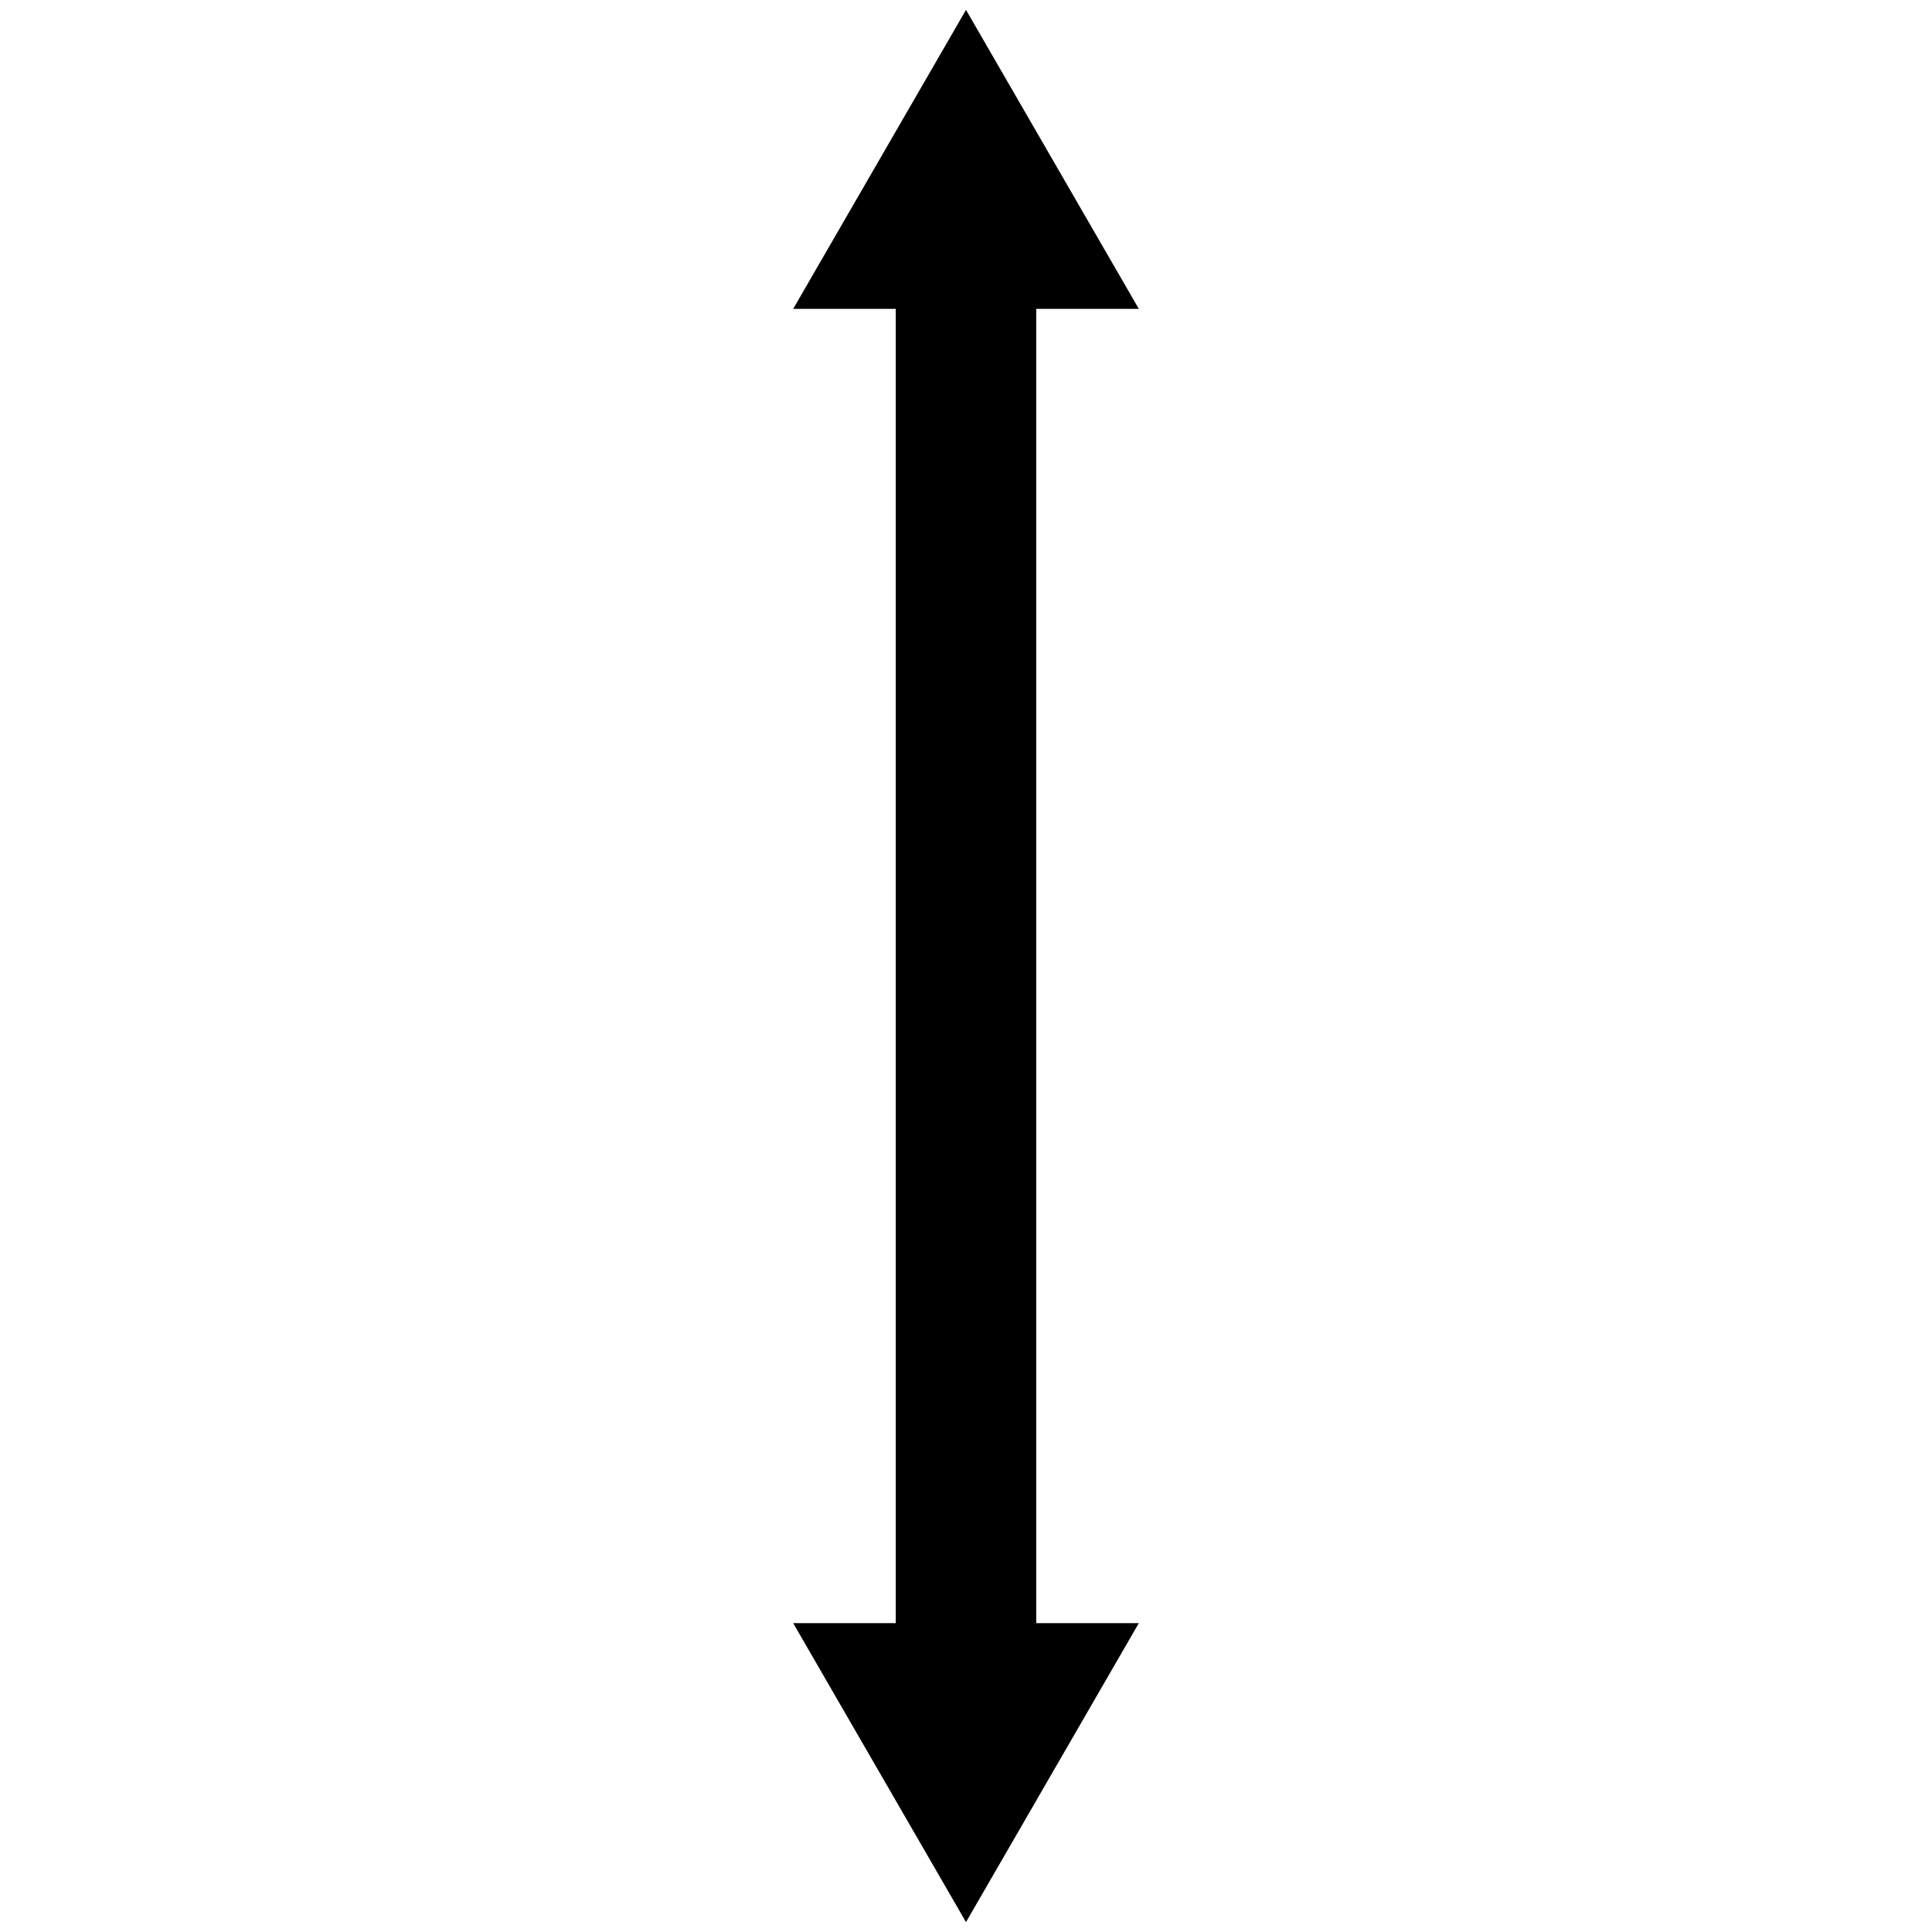
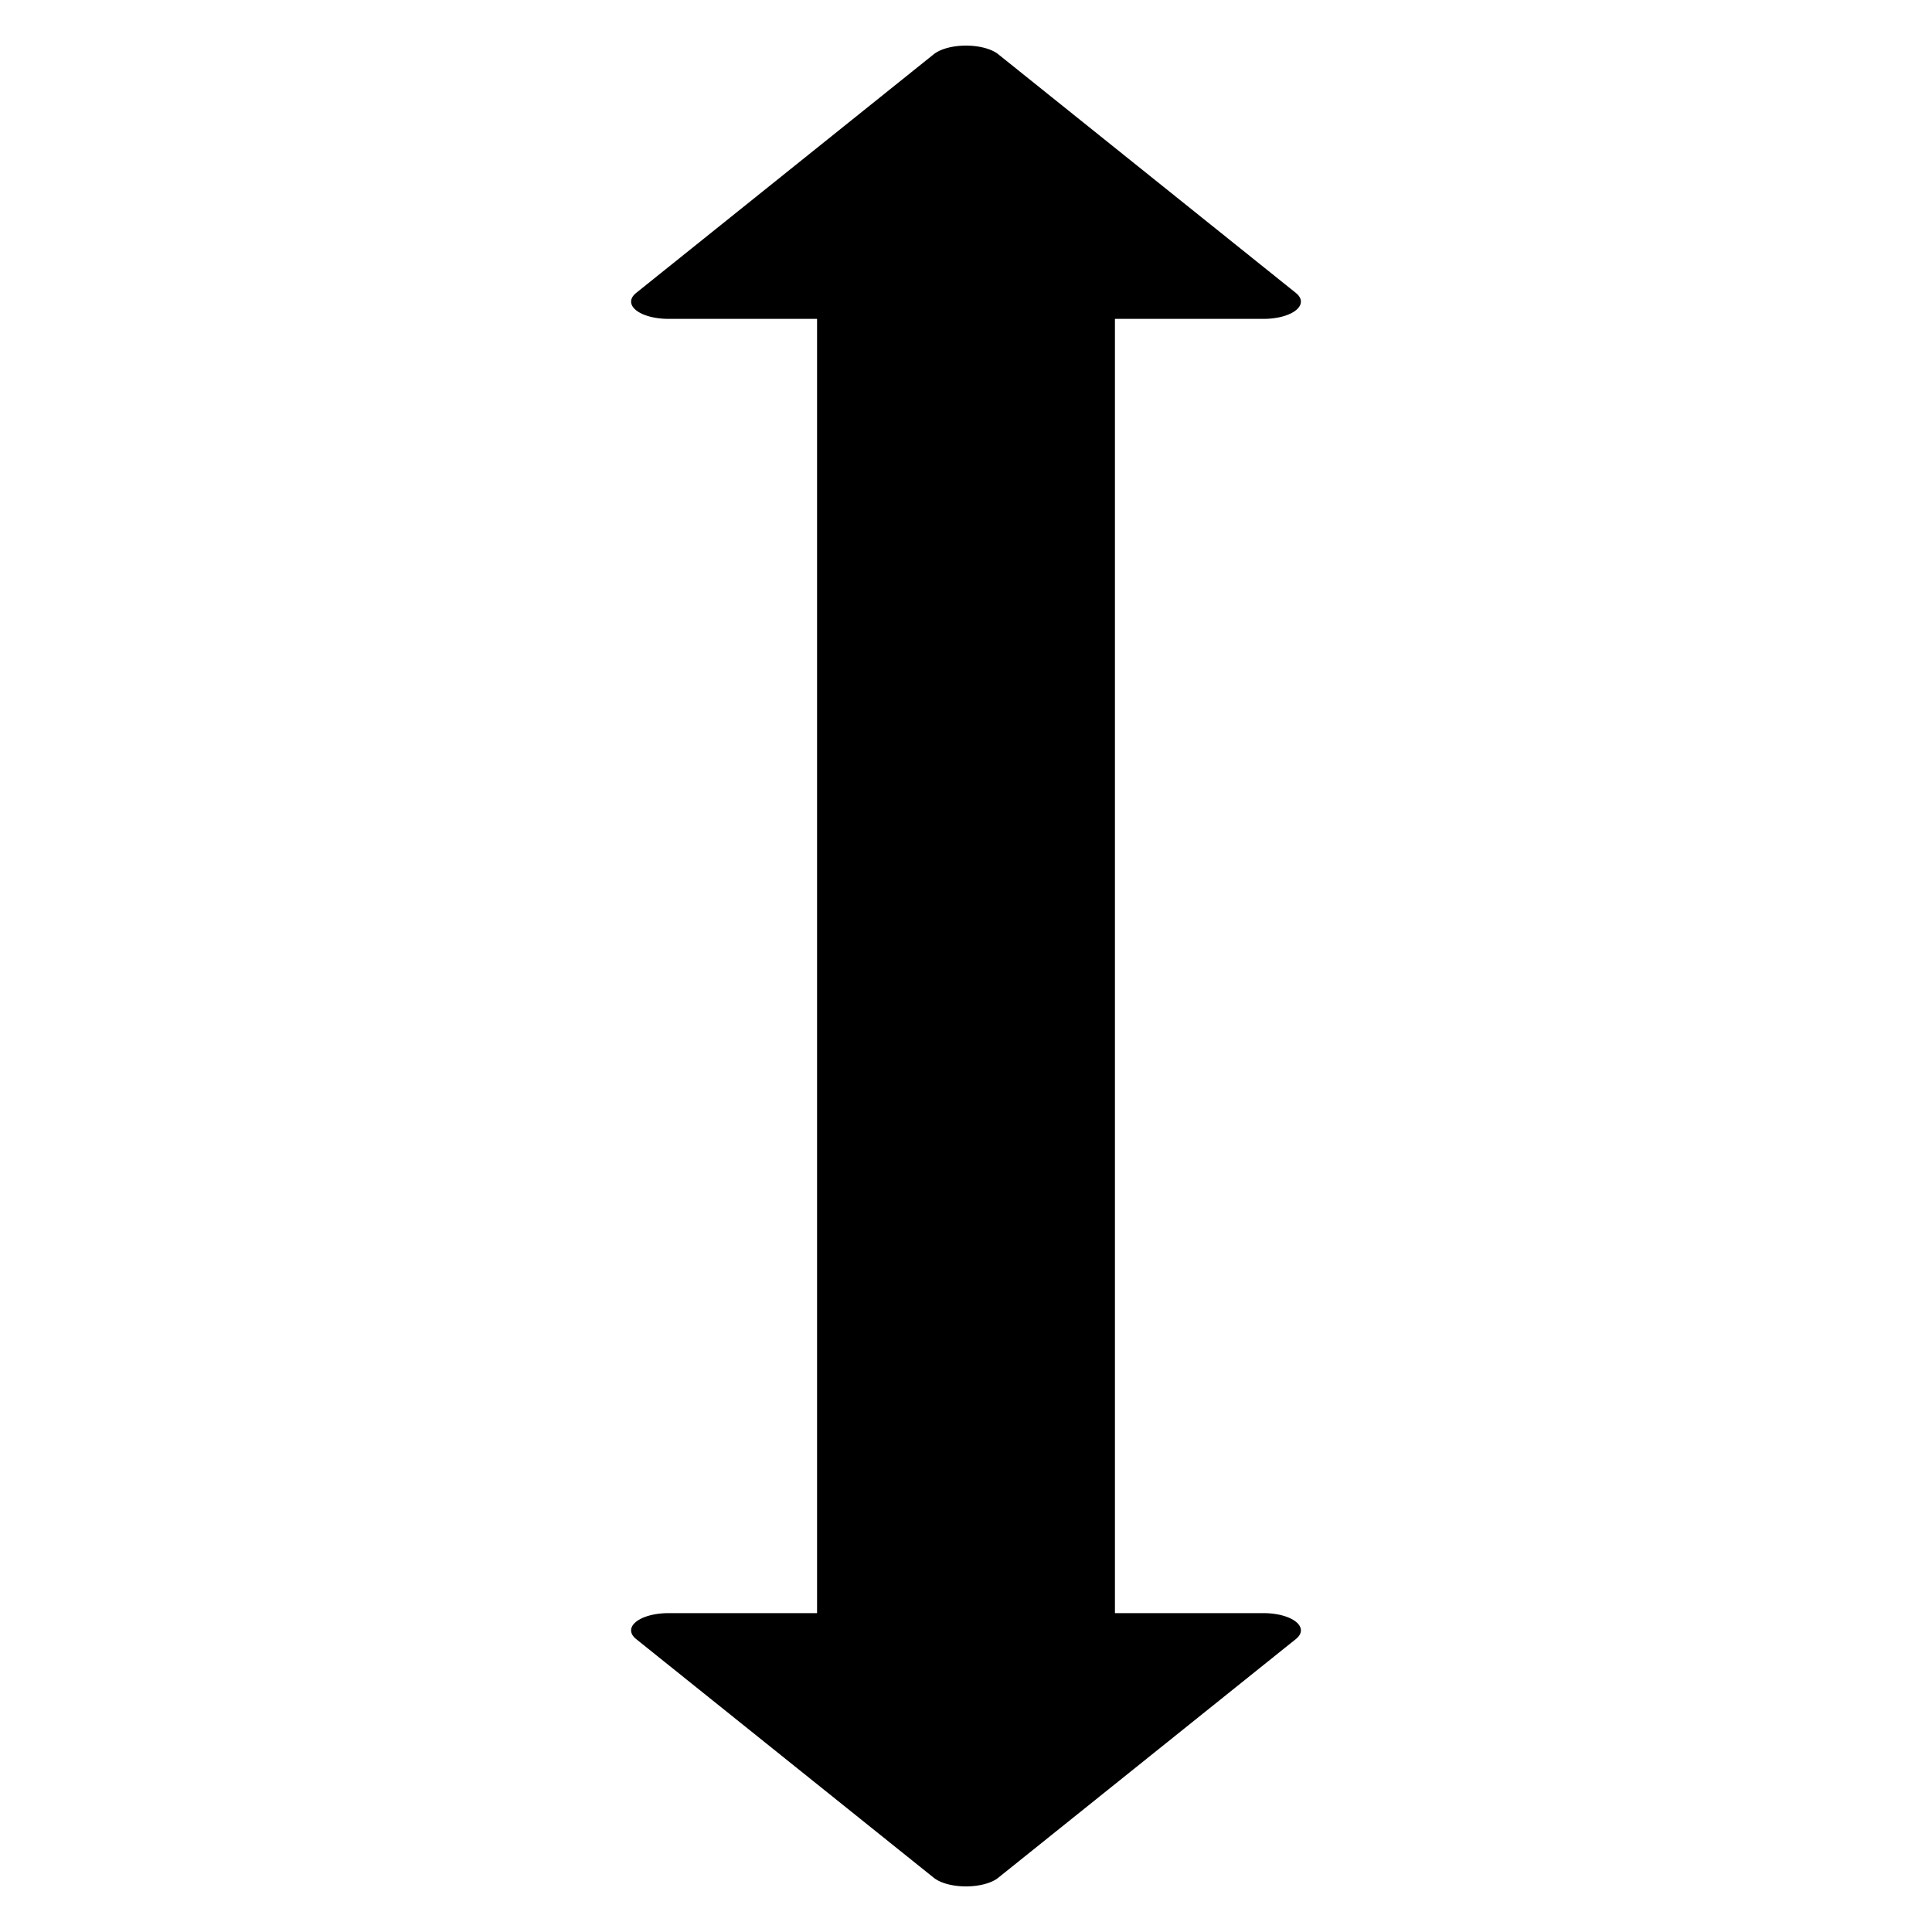
<svg xmlns="http://www.w3.org/2000/svg" width="600" height="600" id="svg3973" version="1.0">
  <defs id="defs3975">
    <marker orient="auto" refY="0.0" refX="0.0" id="TriangleOutS" style="overflow:visible">
      <path id="path3912" d="M 5.77,0.0 L -2.88,5.0 L -2.88,-5.0 L 5.77,0.0 z " style="fill-rule:evenodd;stroke:#000000;stroke-width:1.0pt;marker-start:none" transform="scale(0.2)" />
    </marker>
    <marker orient="auto" refY="0.0" refX="0.0" id="TriangleInS" style="overflow:visible">
      <path id="path3903" d="M 5.77,0.0 L -2.88,5.0 L -2.88,-5.0 L 5.77,0.0 z " style="fill-rule:evenodd;stroke:#000000;stroke-width:1.0pt;marker-start:none" transform="scale(-0.2)" />
    </marker>
    <marker orient="auto" refY="0.0" refX="0.0" id="Arrow1Sstart" style="overflow:visible">
      <path id="path3775" d="M 0.0,0.0 L 5.0,-5.0 L -12.5,0.0 L 5.0,5.0 L 0.0,0.0 z " style="fill-rule:evenodd;stroke:#000000;stroke-width:1.0pt;marker-start:none" transform="scale(0.2) translate(6,0)" />
    </marker>
    <marker orient="auto" refY="0.0" refX="0.0" id="Arrow2Sstart" style="overflow:visible">
      <path id="path3793" style="font-size:12.0;fill-rule:evenodd;stroke-width:0.625;stroke-linejoin:round" d="M 8.719,4.034 L -2.207,0.016 L 8.719,-4.002 C 6.973,-1.63 6.983,1.616 8.719,4.034 z " transform="scale(0.3) translate(-2.3,0)" />
    </marker>
    <marker orient="auto" refY="0.0" refX="0.0" id="Arrow2Mstart" style="overflow:visible">
      <path id="path3787" style="font-size:12.0;fill-rule:evenodd;stroke-width:0.625;stroke-linejoin:round" d="M 8.719,4.034 L -2.207,0.016 L 8.719,-4.002 C 6.973,-1.63 6.983,1.616 8.719,4.034 z " transform="scale(0.6) translate(0,0)" />
    </marker>
    <marker orient="auto" refY="0.0" refX="0.0" id="Arrow1Lstart" style="overflow:visible">
      <path id="path4021" d="M 0.0,0.0 L 5.0,-5.0 L -12.5,0.0 L 5.0,5.0 L 0.0,0.0 z " style="fill-rule:evenodd;stroke:#000000;stroke-width:1.0pt;marker-start:none" transform="scale(0.8) translate(12.5,0)" />
    </marker>
  </defs>
  <g id="layer1" transform="translate(-461.3438,212.875)">
-     <g id="g5167" transform="translate(120,0)">
+     <g id="g5167" transform="matrix(2.120491,0,0,0.9830602,-598.6201,1.475881)">
      <path style="color:#000000;font-style:normal;font-variant:normal;font-weight:normal;font-stretch:normal;font-size:medium;line-height:normal;font-family:Sans;-inkscape-font-specification:Sans;text-indent:0;text-align:start;text-decoration:none;text-decoration-line:none;letter-spacing:normal;word-spacing:normal;text-transform:none;direction:ltr;block-progression:tb;writing-mode:lr-tb;baseline-shift:baseline;text-anchor:start;display:inline;overflow:visible;visibility:visible;fill:#000000;fill-opacity:1;stroke:none;stroke-width:43.6;marker:none;enable-background:accumulate" d="m 641,-169.969 a 21.802,21.802 0 0 0 -21.469,22.094 l 0,470 a 21.812,21.812 0 0 0 43.625,0 l 0,-470 A 21.802,21.802 0 0 0 641,-169.969 Z" id="path2990" />
-       <path style="fill-rule:evenodd;stroke:#000000;stroke-width:8.72pt;marker-start:none" d="m 641.344,-198.189 43.6,75.428 -87.2,0 43.6,-75.428 z" id="path5173" />
-       <path style="fill-rule:evenodd;stroke:#000000;stroke-width:8.72pt;marker-start:none" d="m 641.344,372.439 -43.6,-75.428 87.2,0 -43.6,75.428 z" id="path5175" />
+       <path style="fill-rule:evenodd;stroke:#000000;stroke-width:10.9;marker-start:none;stroke-miterlimit:4;stroke-dasharray:none;stroke-linejoin:round" d="m 641.344,-198.189 43.6,75.428 -87.2,0 43.6,-75.428 z" id="path5173" />
+       <path style="fill-rule:evenodd;stroke:#000000;stroke-width:10.9;marker-start:none;stroke-miterlimit:4;stroke-dasharray:none;stroke-linejoin:round" d="m 641.344,372.439 -43.6,-75.428 87.2,0 -43.6,75.428 z" id="path5175" />
    </g>
  </g>
</svg>
